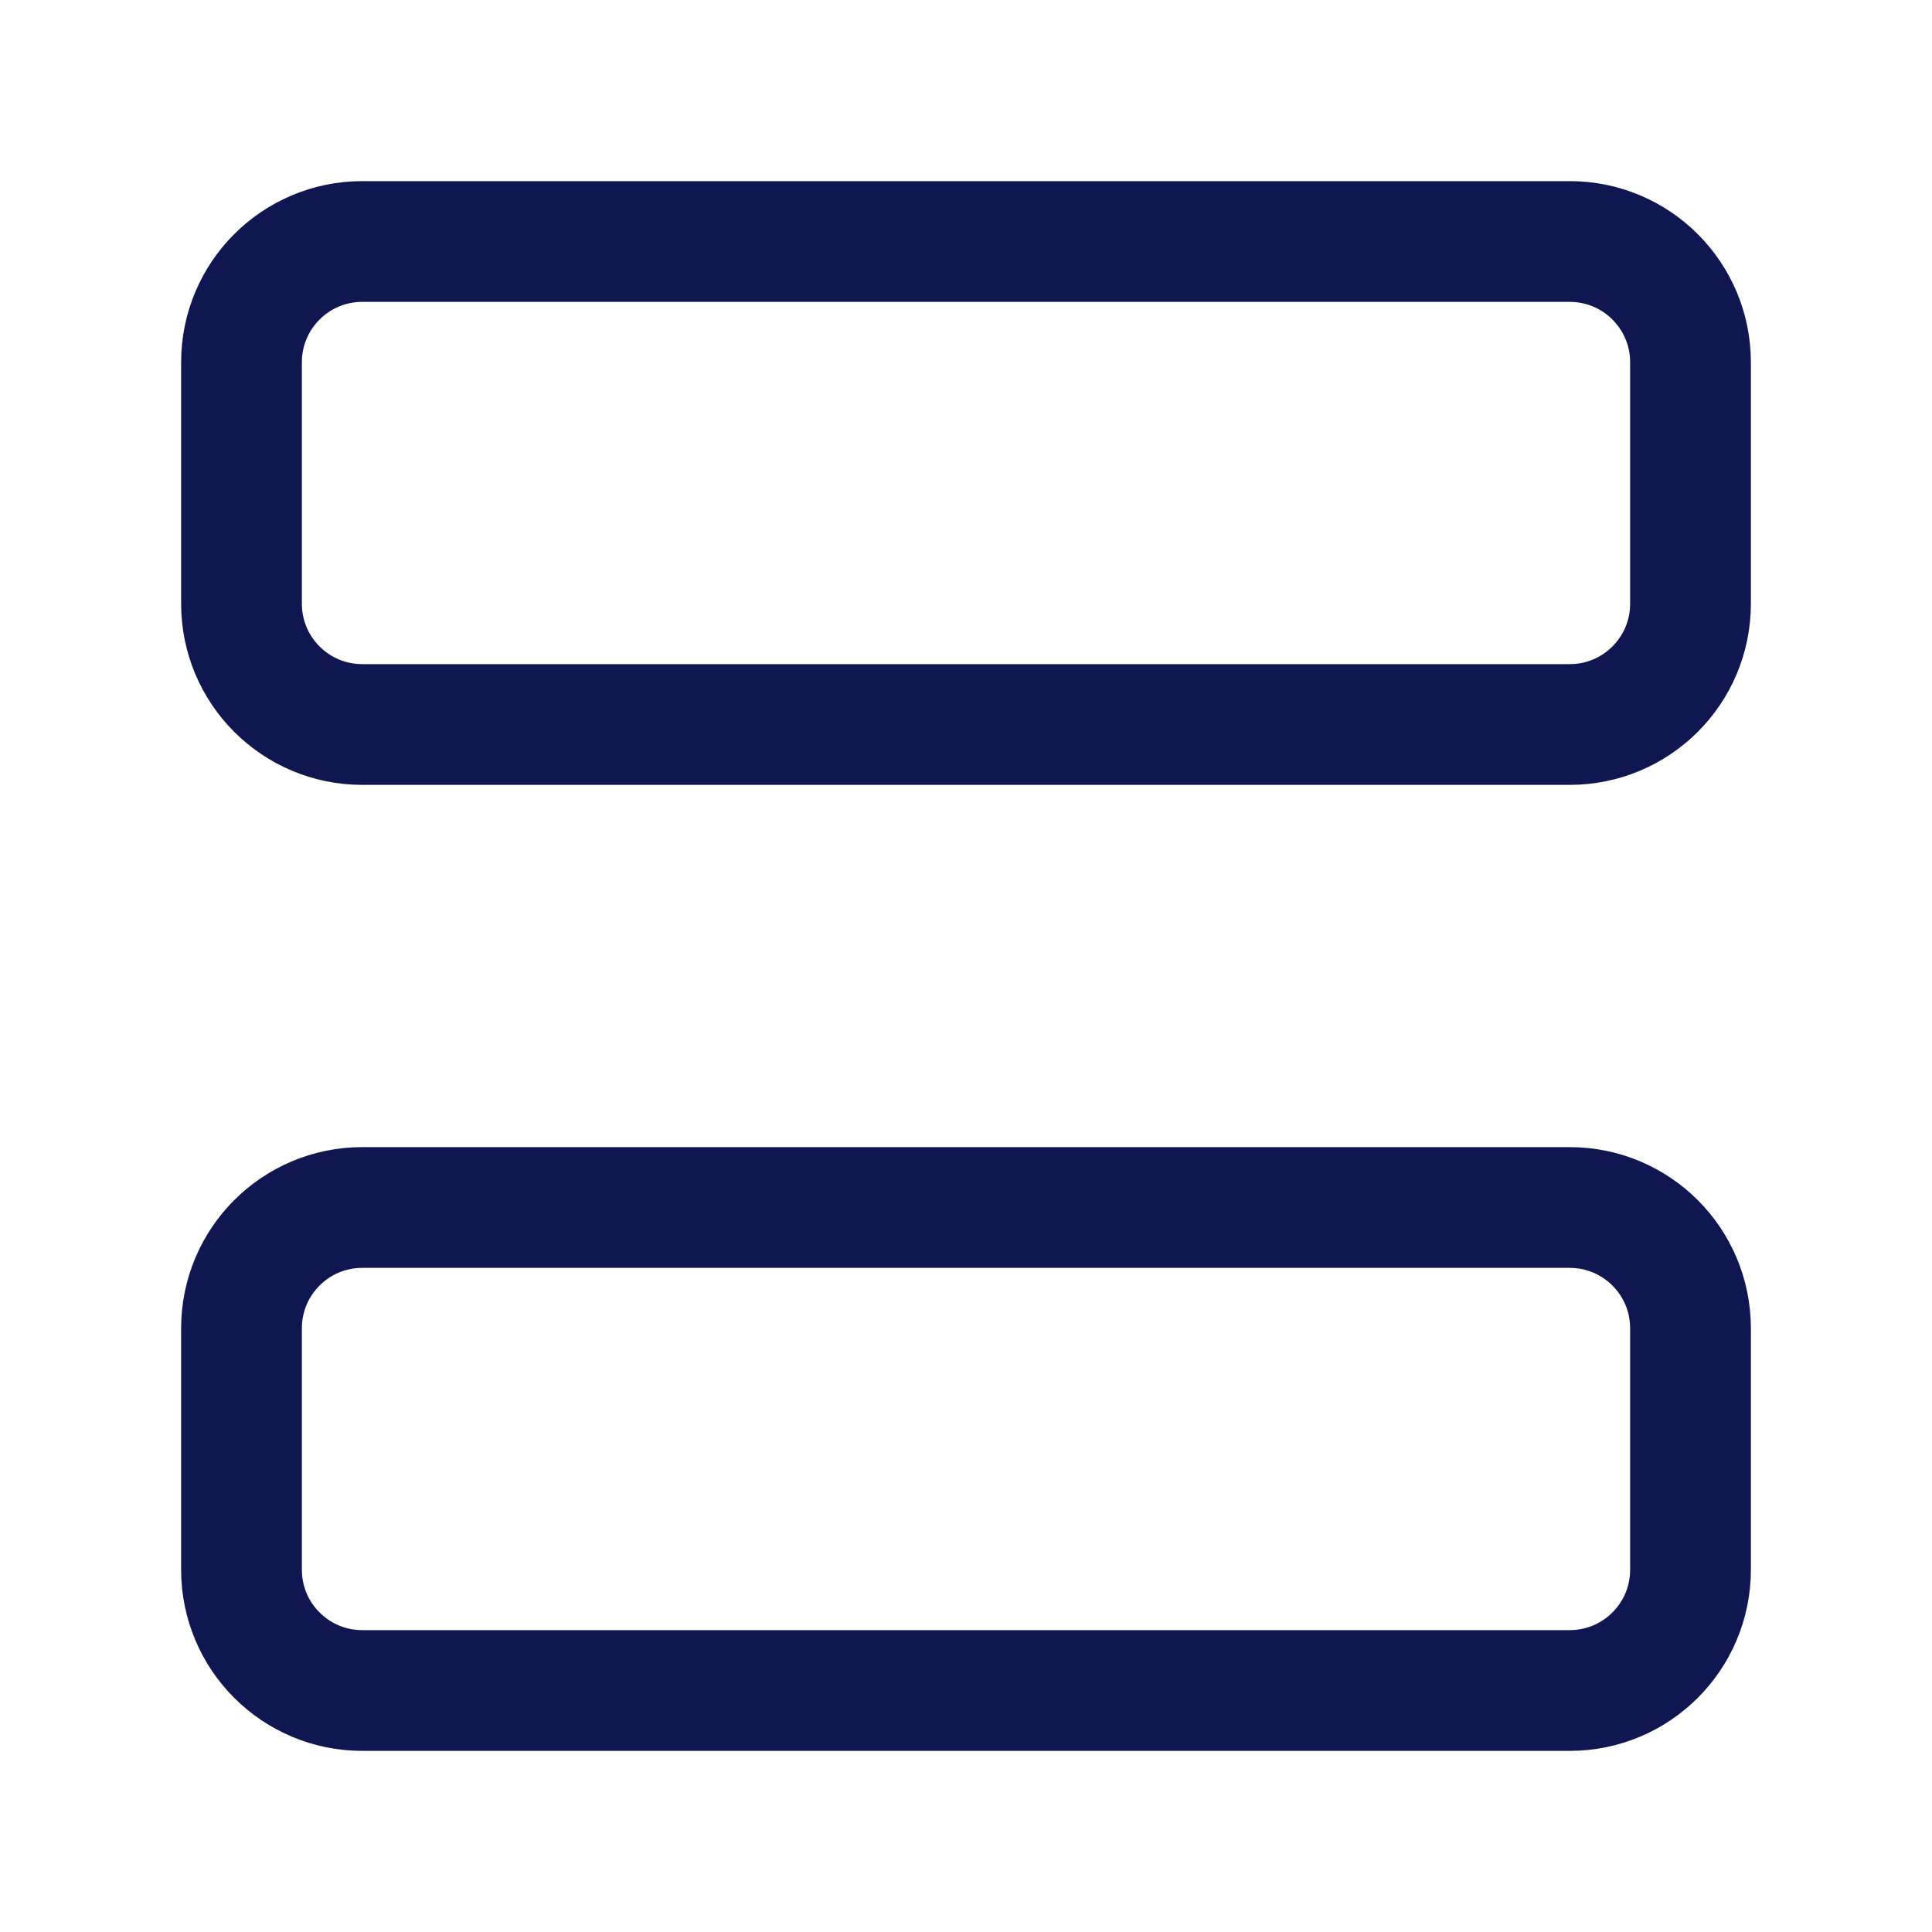
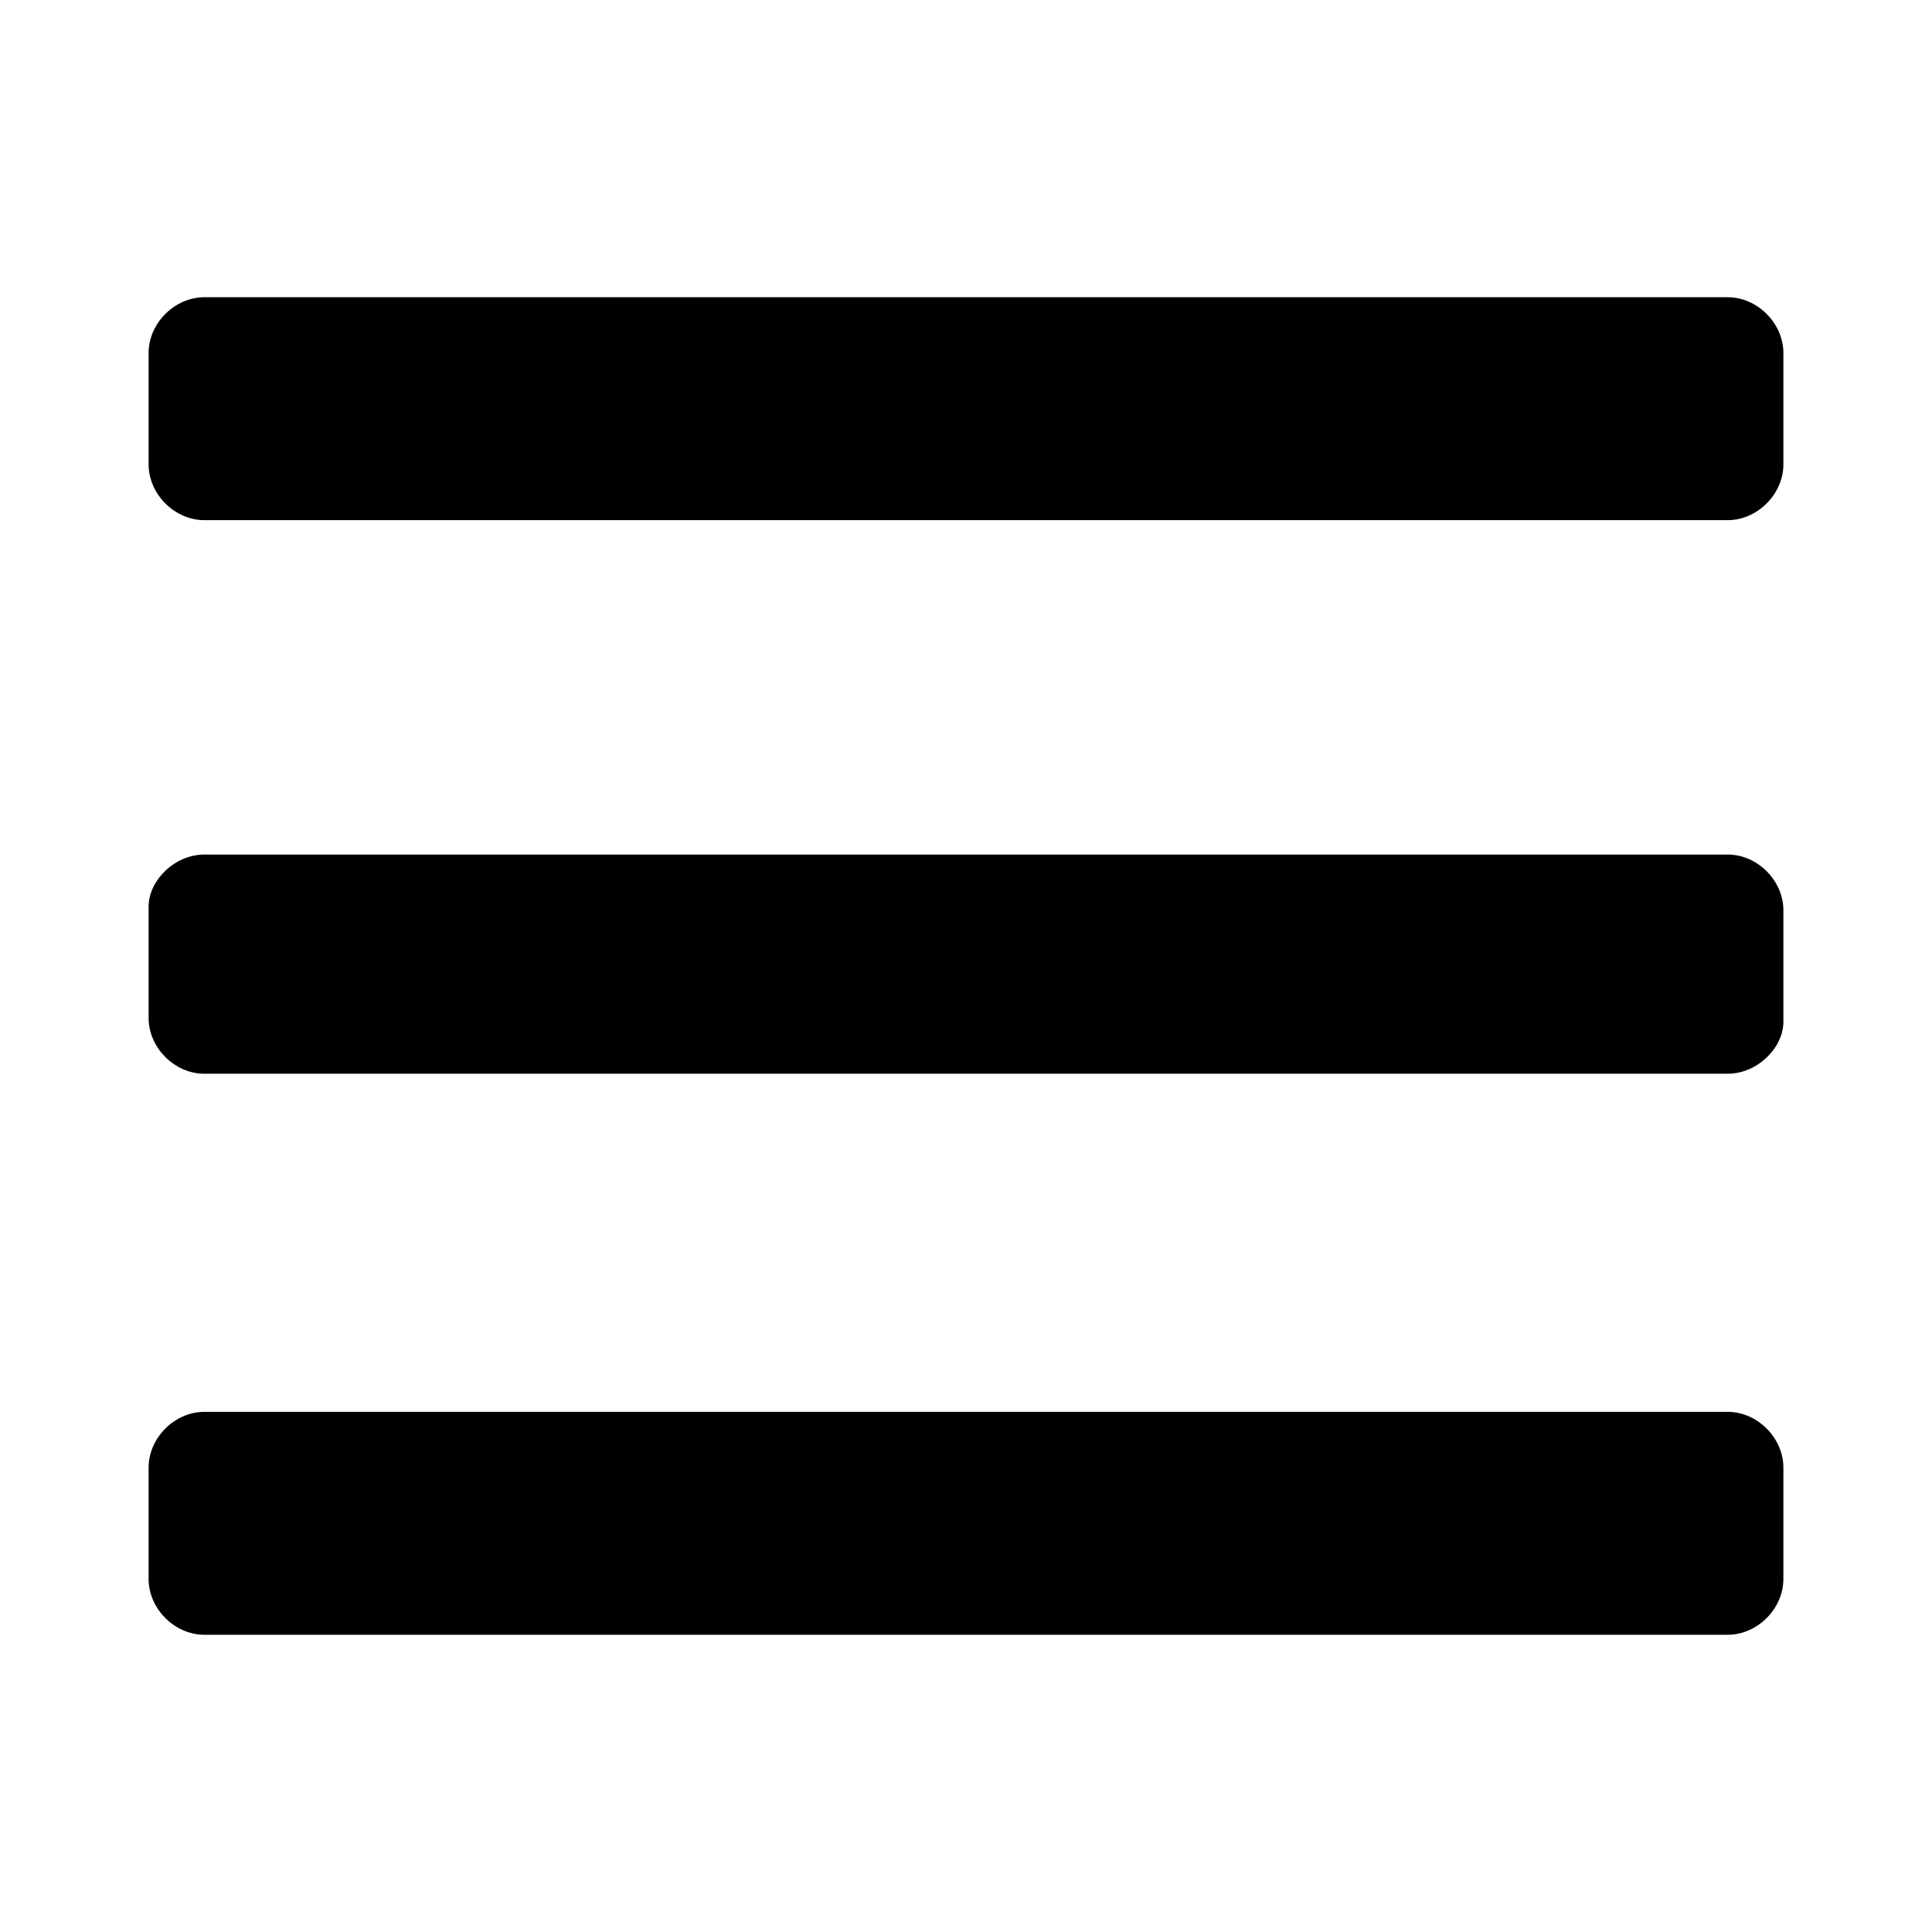
- <svg xmlns="http://www.w3.org/2000/svg" width="16" height="16" viewBox="0 0 16 16" fill="none">
-   <rect x="2" y="2" width="12" height="4" rx="1" stroke="#101750" />
-   <rect x="2" y="10" width="12" height="4" rx="1" stroke="#101750" />
+ <svg xmlns="http://www.w3.org/2000/svg" fill="#000000" width="800px" height="800px" viewBox="0 0 52 52" enable-background="new 0 0 52 52" xml:space="preserve">
+   <path d="M46.5,14h-41C4.7,14,4,13.3,4,12.5v-3C4,8.7,4.7,8,5.5,8h41C47.3,8,48,8.7,48,9.5v3C48,13.3,47.3,14,46.5,14  z" />
+   <path d="M46.5,28.9h-41c-0.8,0-1.5-0.7-1.5-1.5v-3C4,23.7,4.7,23,5.5,23h41c0.8,0,1.5,0.7,1.5,1.5v3  C48,28.2,47.3,28.9,46.5,28.9z" />
+   <path d="M46.5,44h-41C4.7,44,4,43.3,4,42.5v-3C4,38.7,4.7,38,5.5,38h41c0.8,0,1.5,0.7,1.5,1.5v3  C48,43.3,47.3,44,46.5,44z" />
</svg>
